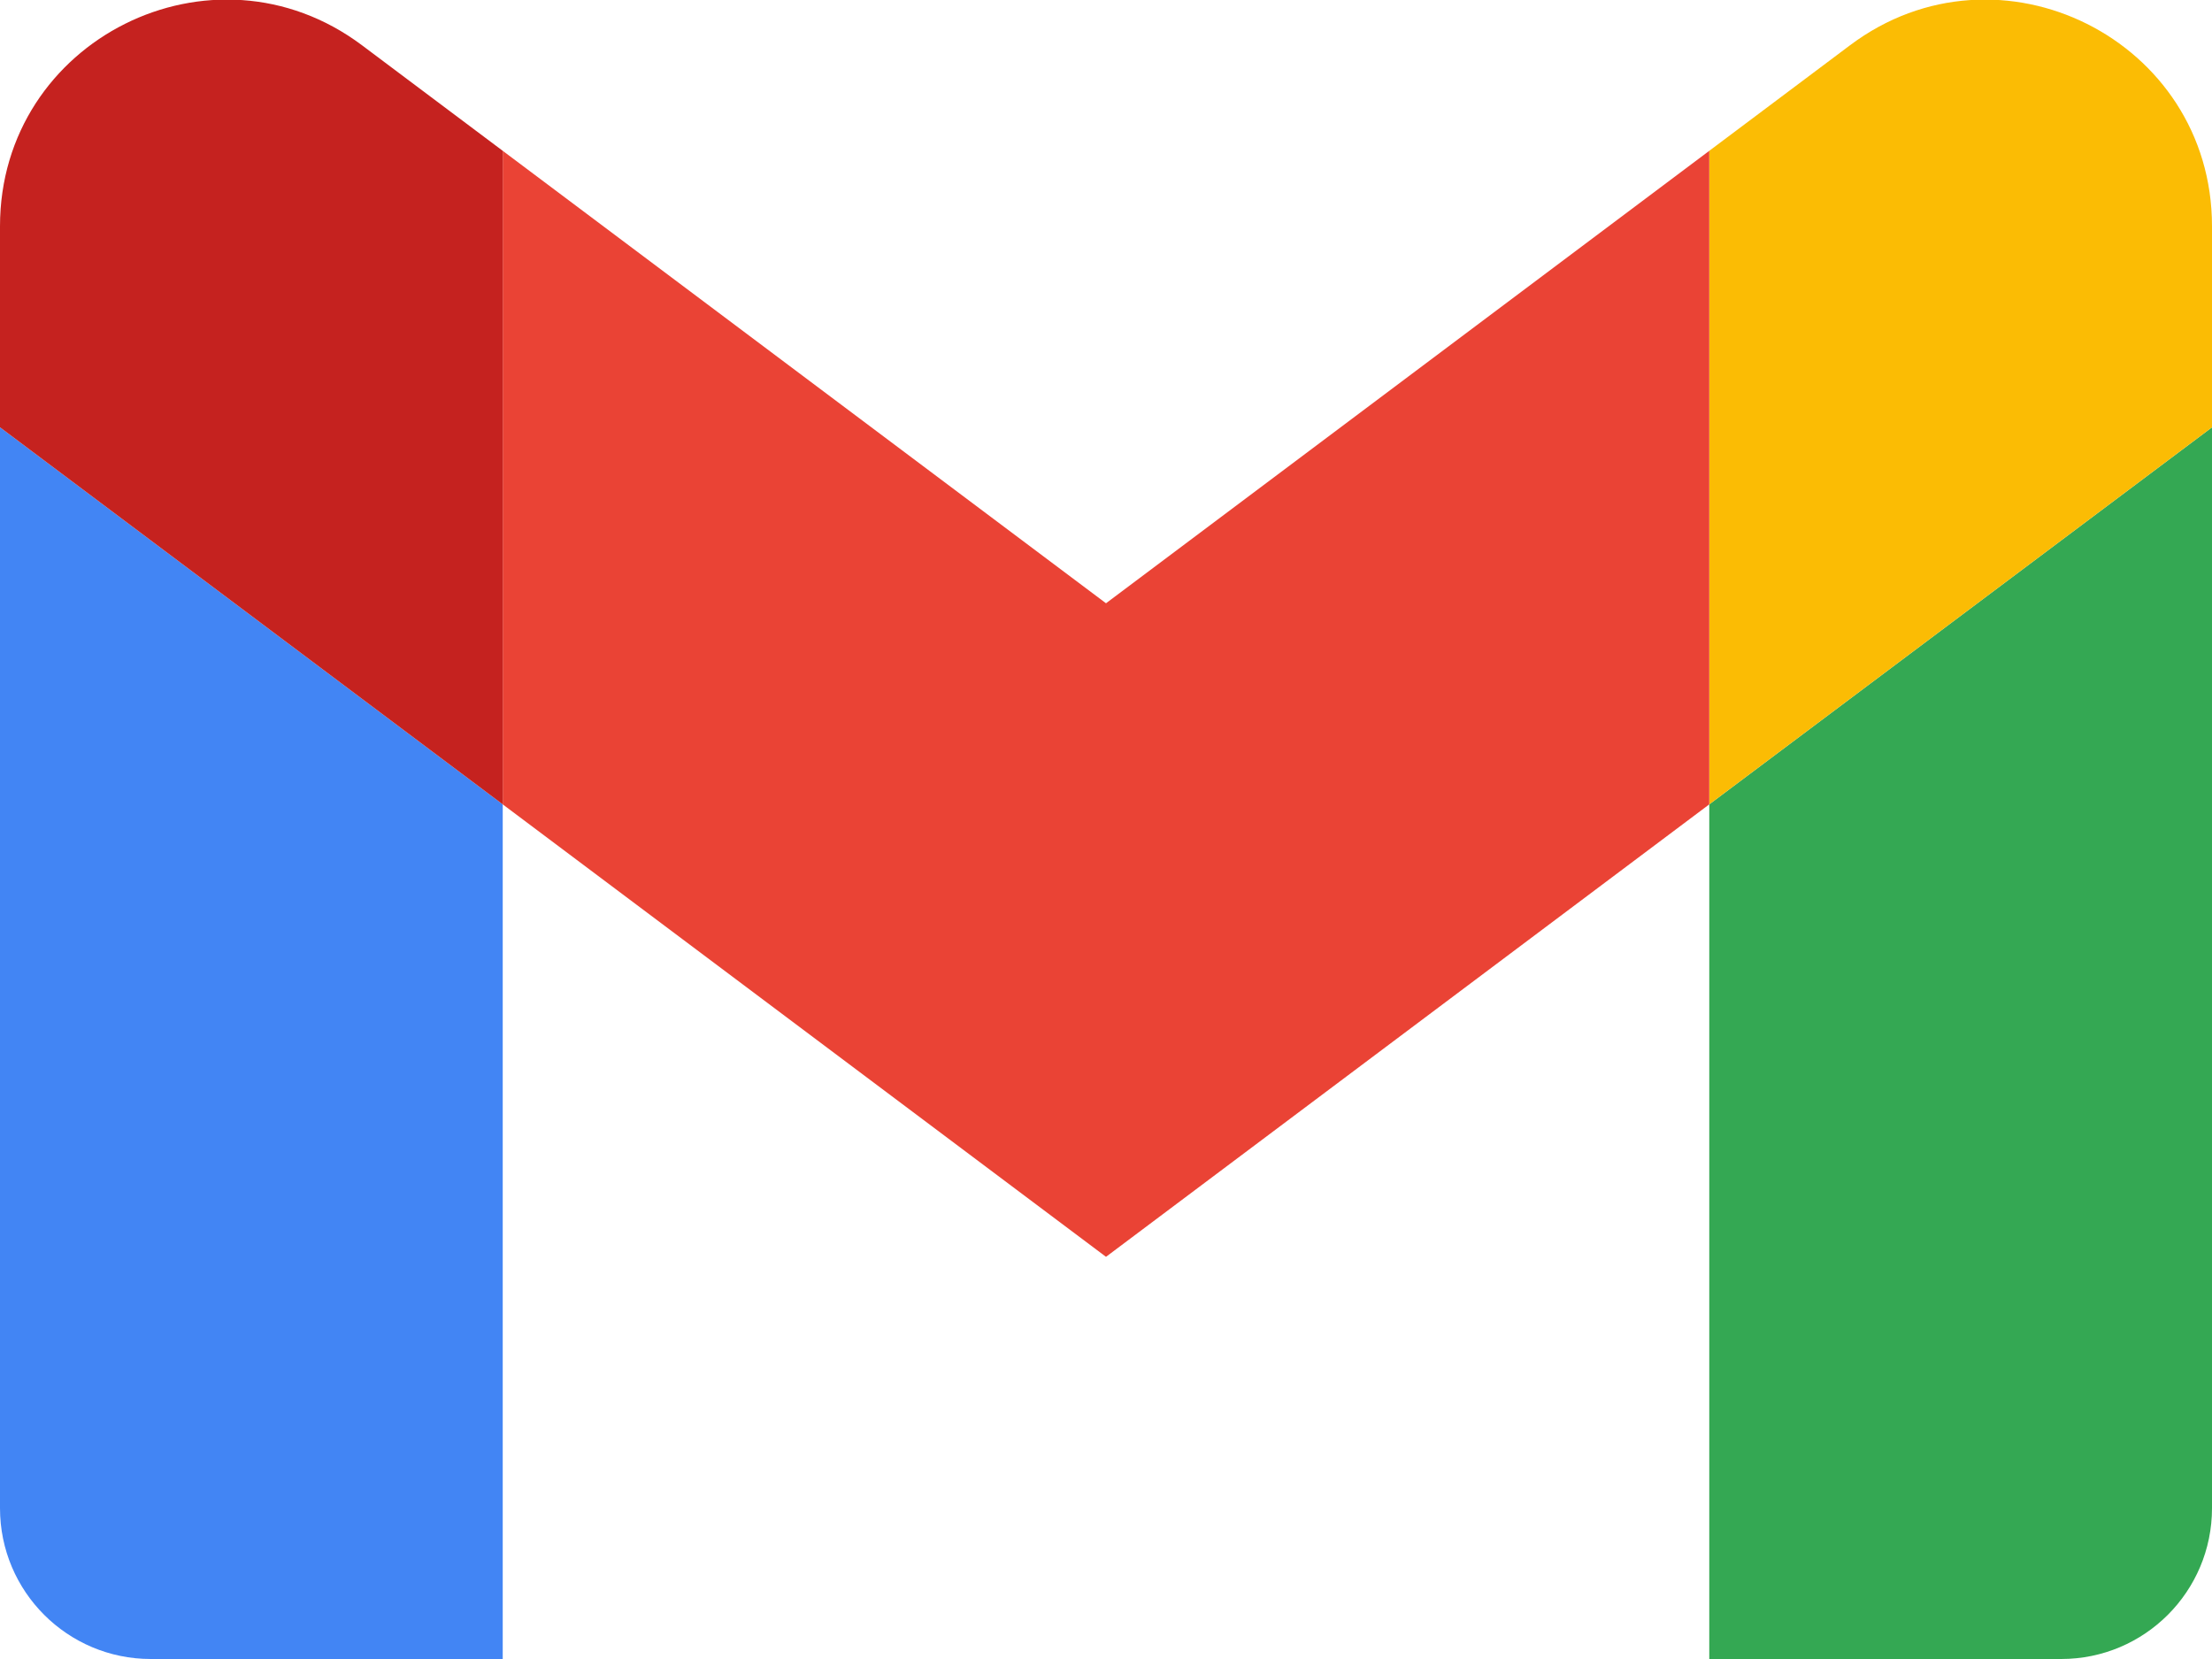
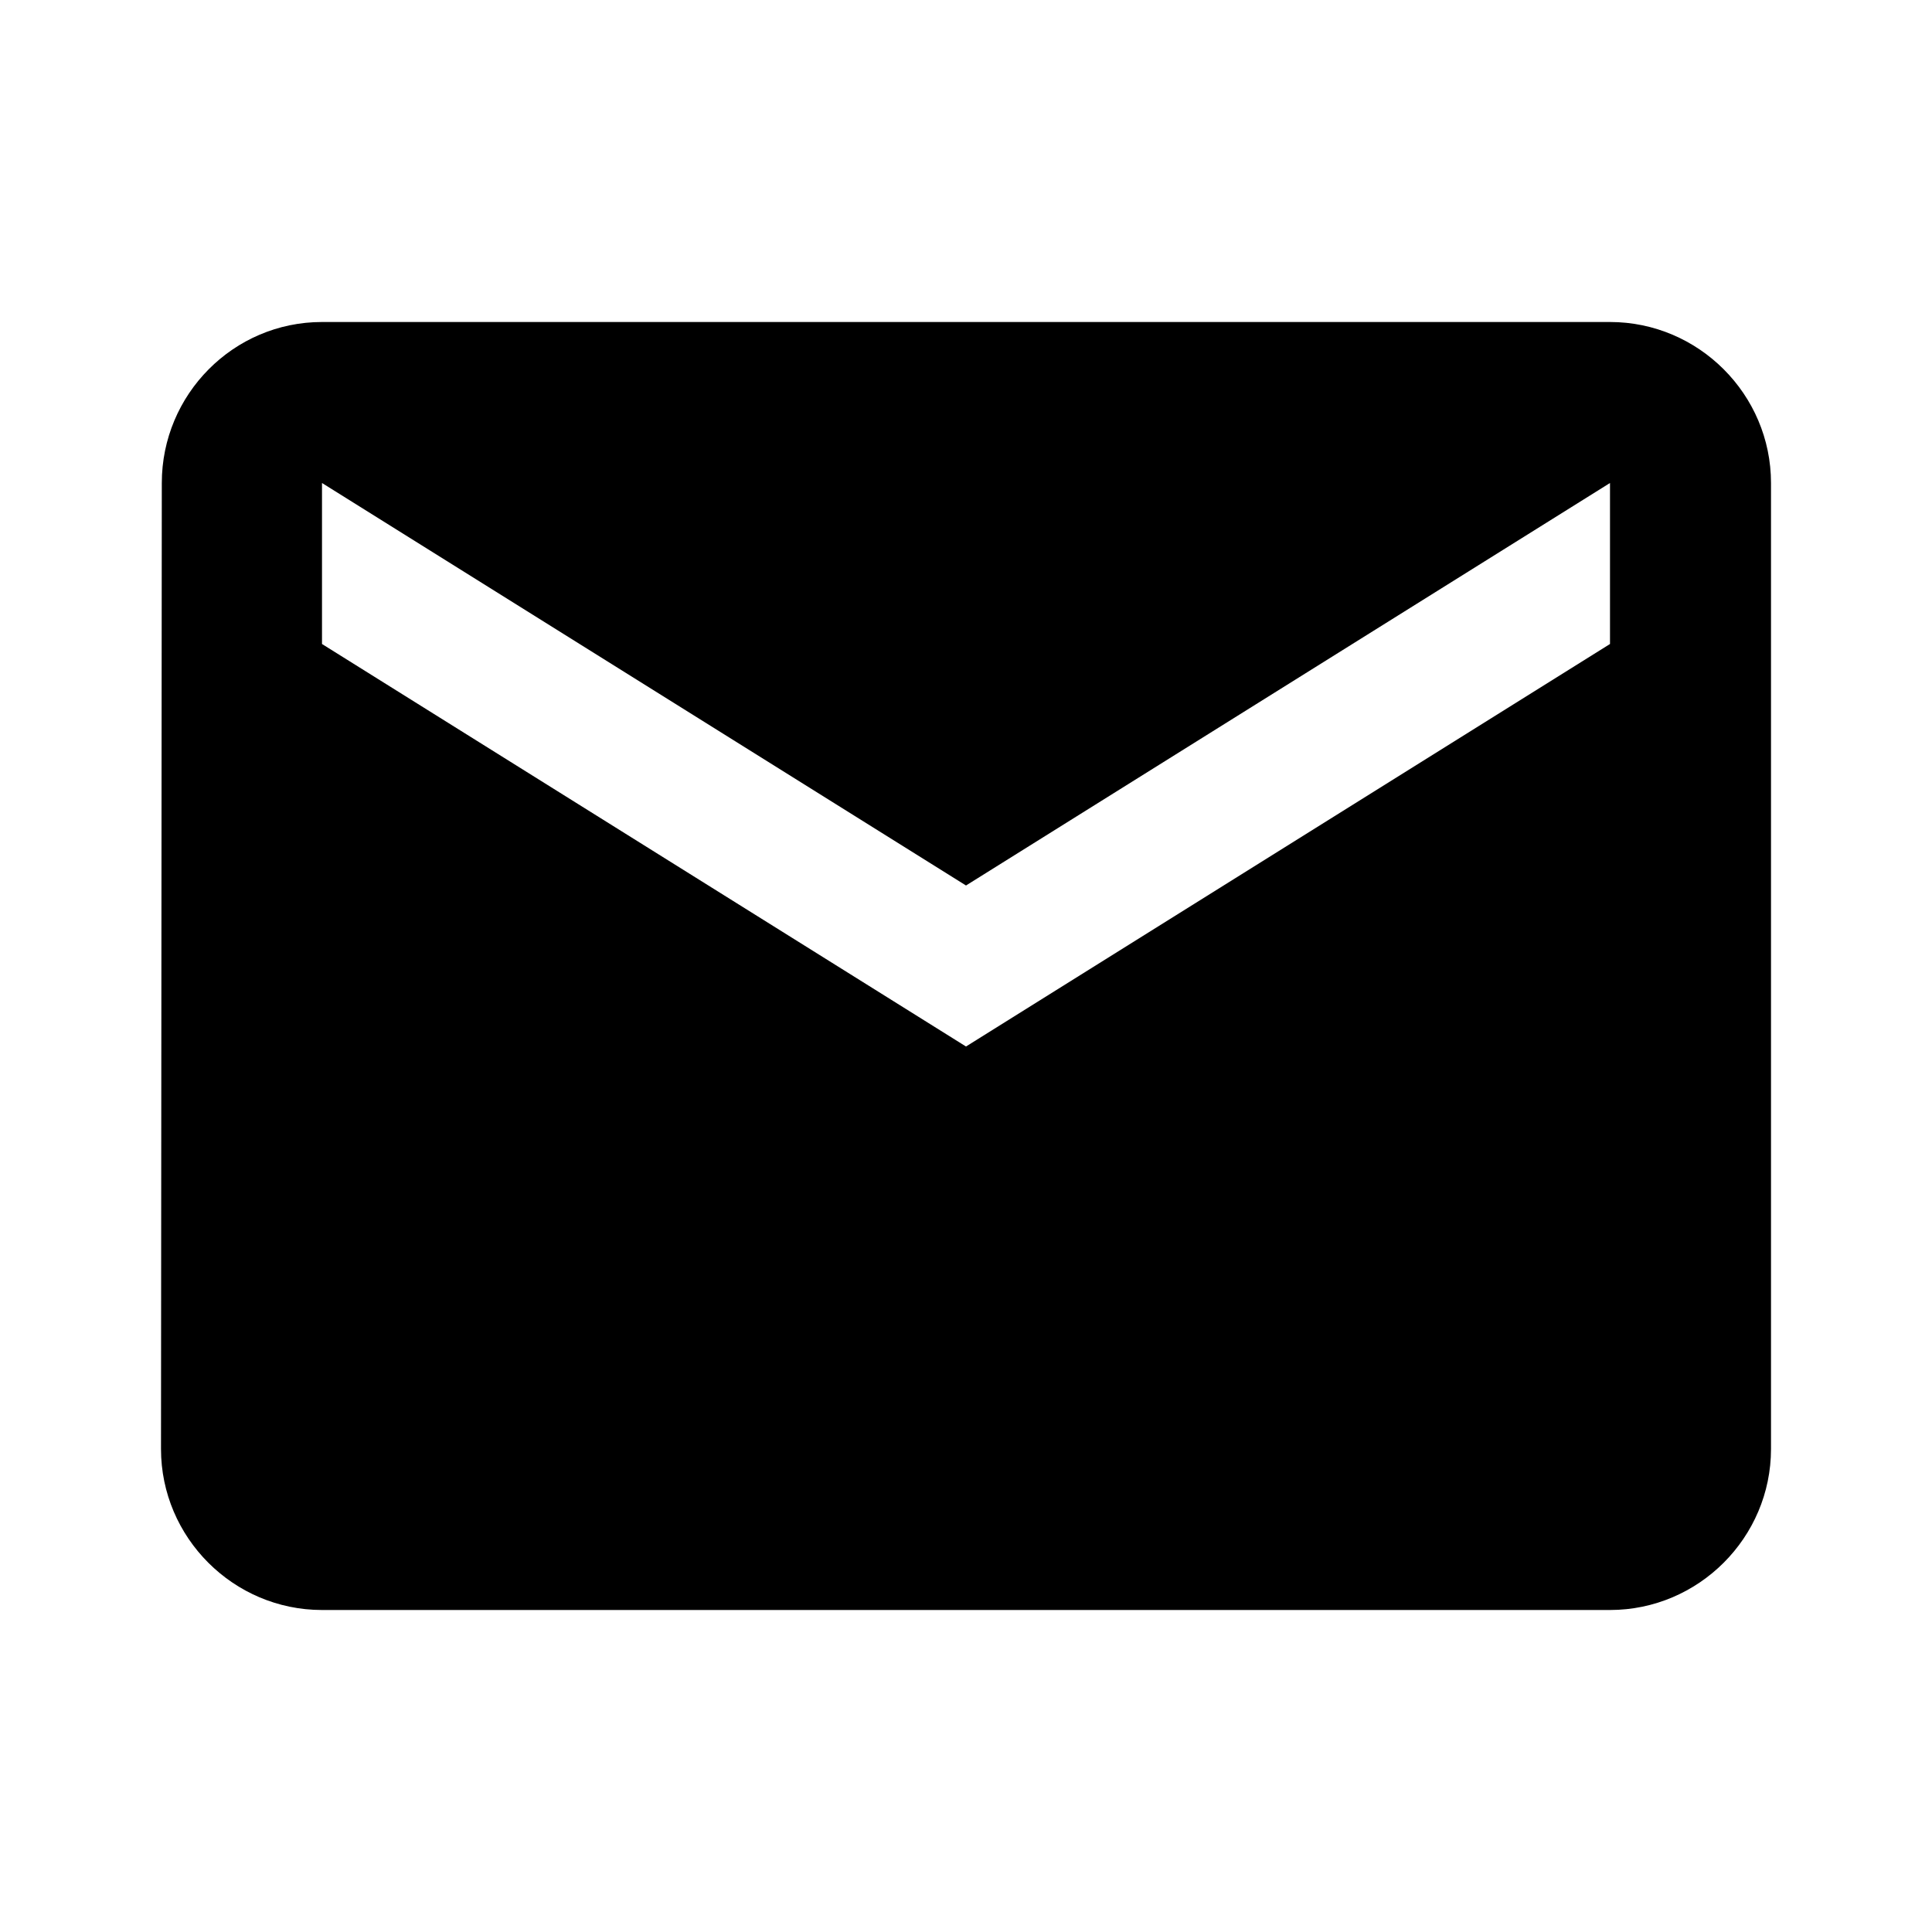
- <svg xmlns="http://www.w3.org/2000/svg" viewBox="52 42 88 66">
-   <path fill="#4285f4" d="M58 108h14V74L52 59v43c0 3.32 2.69 6 6 6" />
-   <path fill="#34a853" d="M120 108h14c3.32 0 6-2.69 6-6V59l-20 15" />
-   <path fill="#fbbc04" d="M120 48v26l20-15v-8c0-7.42-8.47-11.65-14.4-7.2" />
-   <path fill="#ea4335" d="M72 74V48l24 18 24-18v26L96 92" />
-   <path fill="#c5221f" d="M52 51v8l20 15V48l-5.6-4.2c-5.94-4.45-14.4-.22-14.4 7.2" />
+ <svg xmlns="http://www.w3.org/2000/svg" height="24px" viewBox="0 0 24 24" width="24px" fill="#000000">
+   <path d="M0 0h24v24H0z" fill="none" />
+   <path d="M20 4H4c-1.1 0-1.99.9-1.99 2L2 18c0 1.1.9 2 2 2h16c1.1 0 2-.9 2-2V6c0-1.1-.9-2-2-2zm0 4l-8 5-8-5V6l8 5 8-5v2z" />
</svg>
